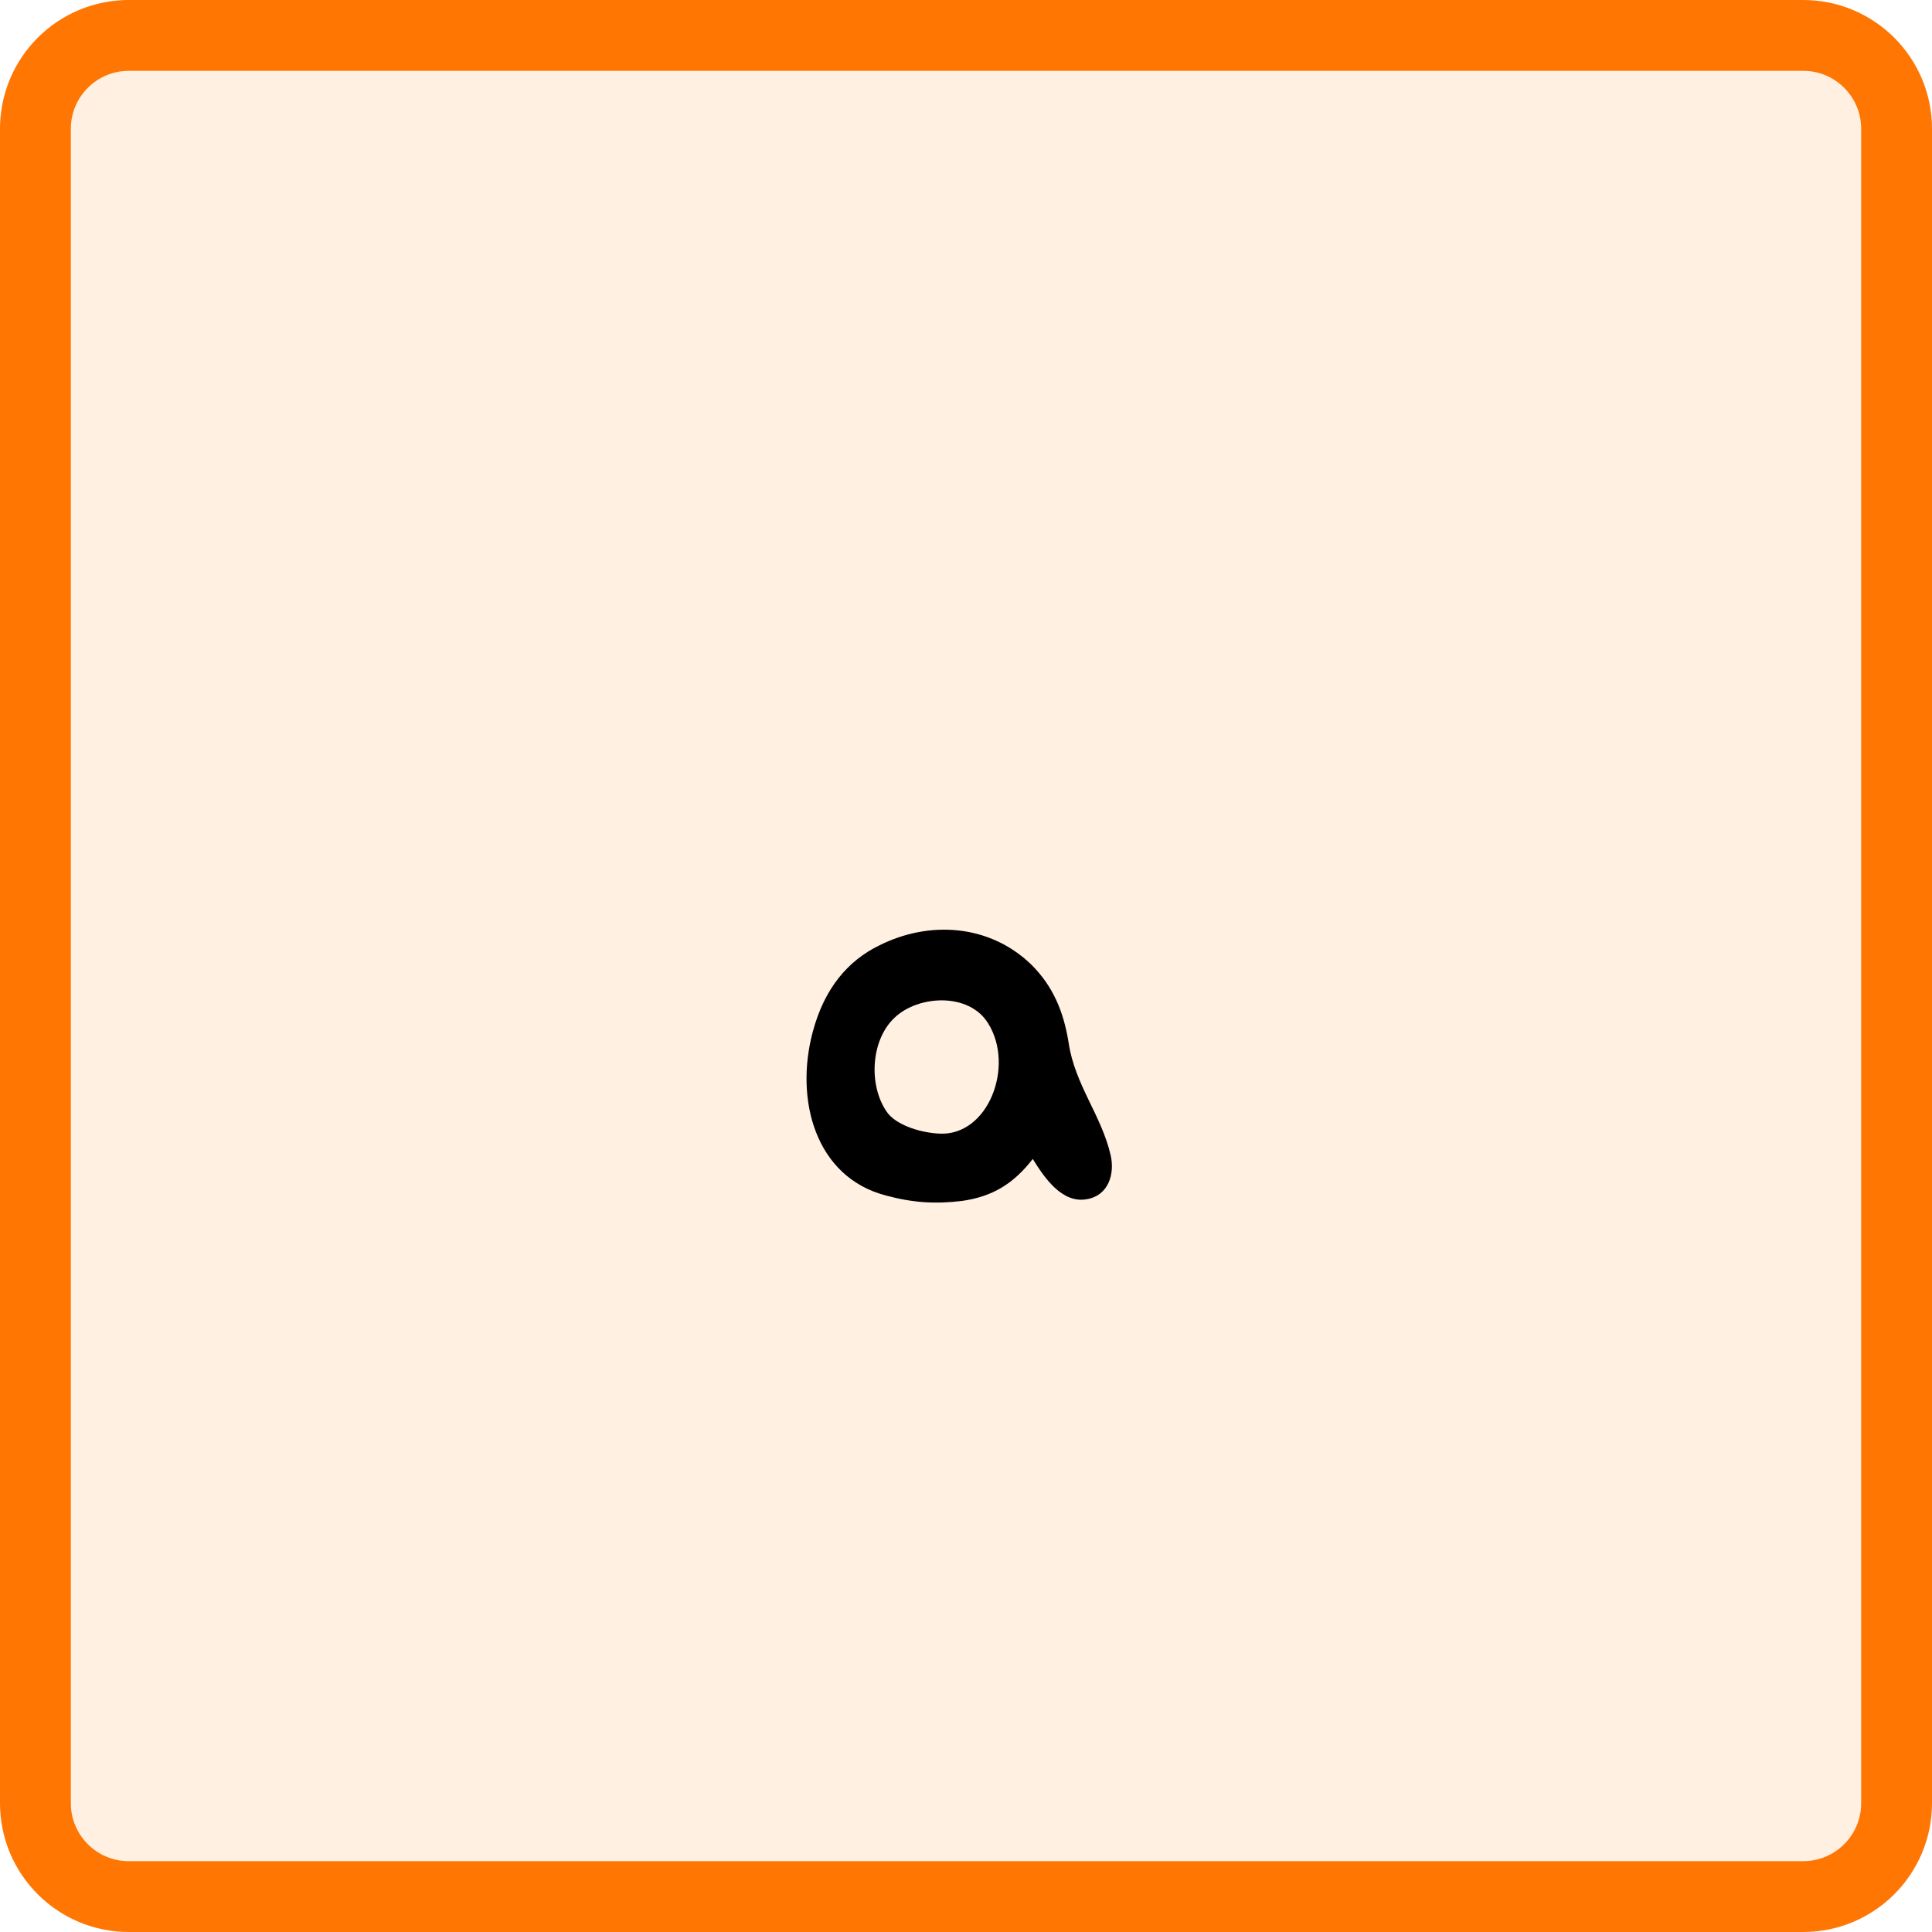
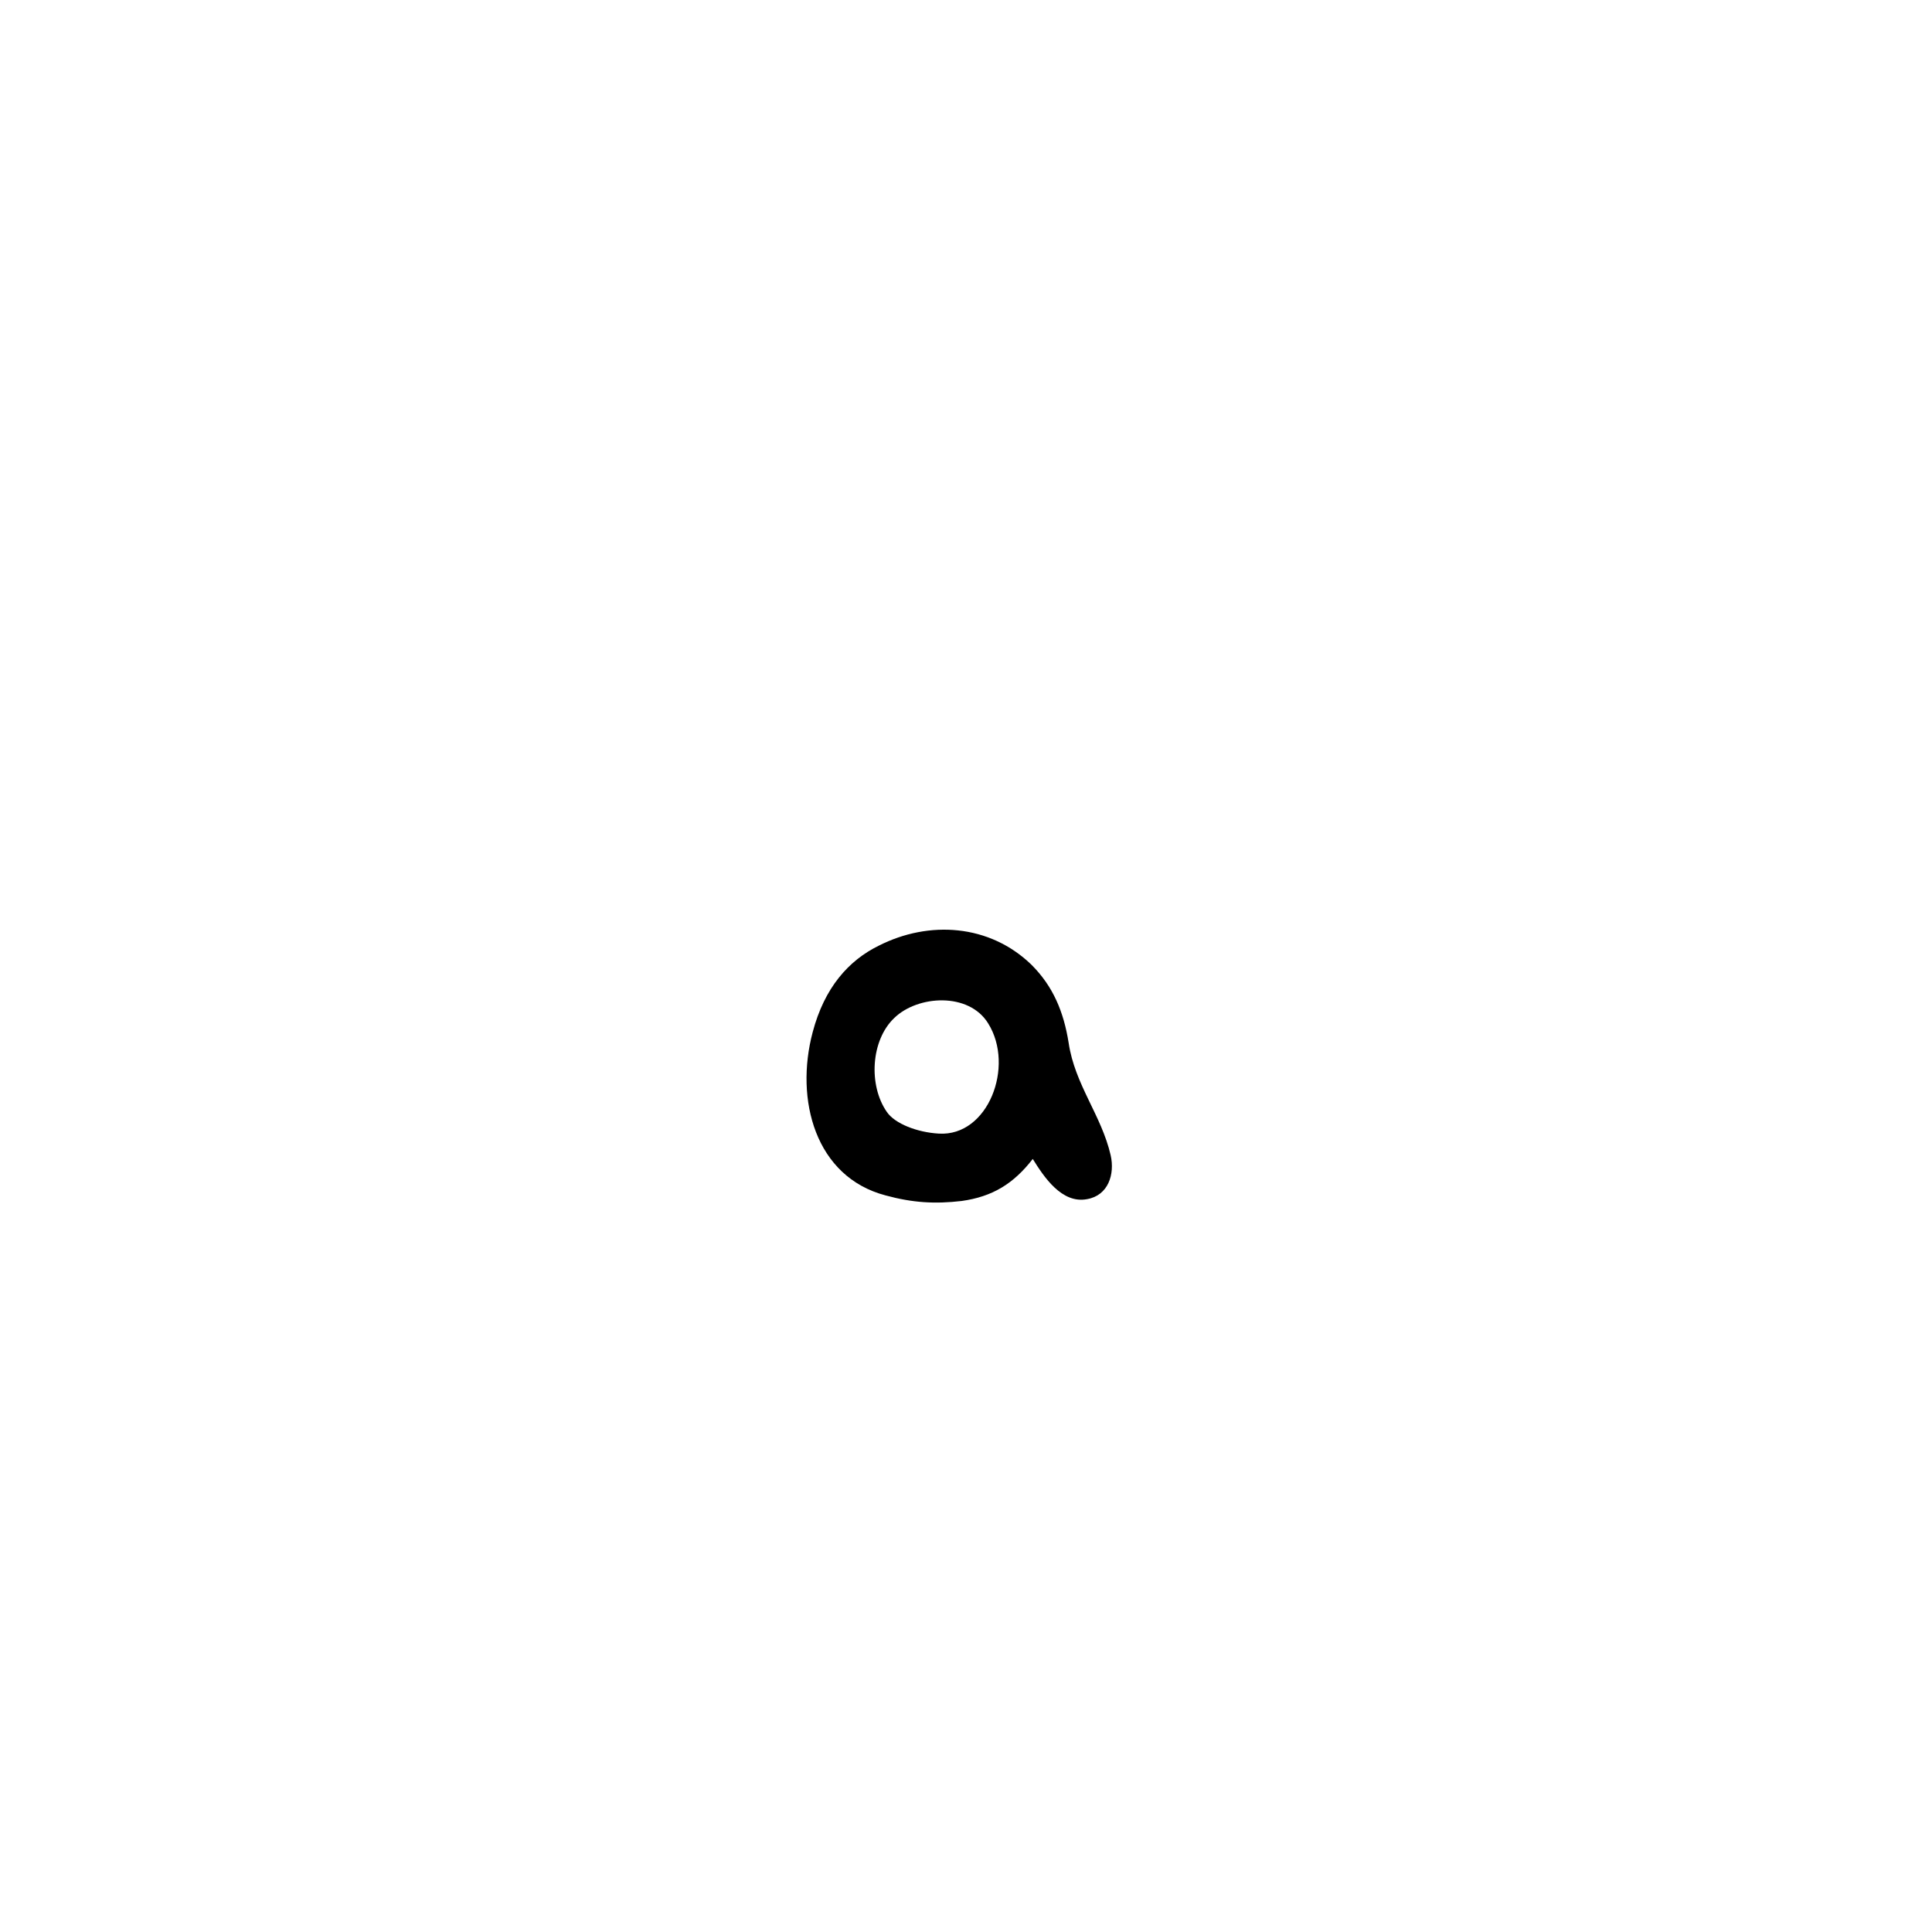
<svg xmlns="http://www.w3.org/2000/svg" width="300" height="300" viewBox="0 0 300 300" fill="none">
-   <rect x="5.5" y="5.5" width="289" height="289" rx="14.5" fill="#FFF0E2" />
-   <rect x="5.5" y="5.5" width="289" height="289" rx="14.5" stroke="#FF7602" stroke-width="11" />
  <path d="M136.463 146.84C144.239 142.904 153.647 143.48 160.175 149.816C163.535 153.176 165.167 157.112 165.935 161.912C166.895 168.44 171.023 173.144 172.463 179.384C173.135 182.36 172.079 185.624 168.815 186.2C164.879 186.968 162.095 182.744 160.367 179.96C157.391 183.8 154.127 185.816 149.327 186.488C145.199 186.968 141.743 186.776 137.519 185.624C126.575 182.744 123.407 170.744 126.191 160.28C128.015 153.368 131.759 149.144 136.463 146.84ZM138.863 158.072C135.215 161.528 134.831 168.536 137.711 172.664C138.959 174.488 142.415 175.832 145.775 176.024C153.455 176.504 157.583 165.56 153.455 158.936C150.479 154.04 142.511 154.52 138.863 158.072Z" fill="black" />
</svg>
